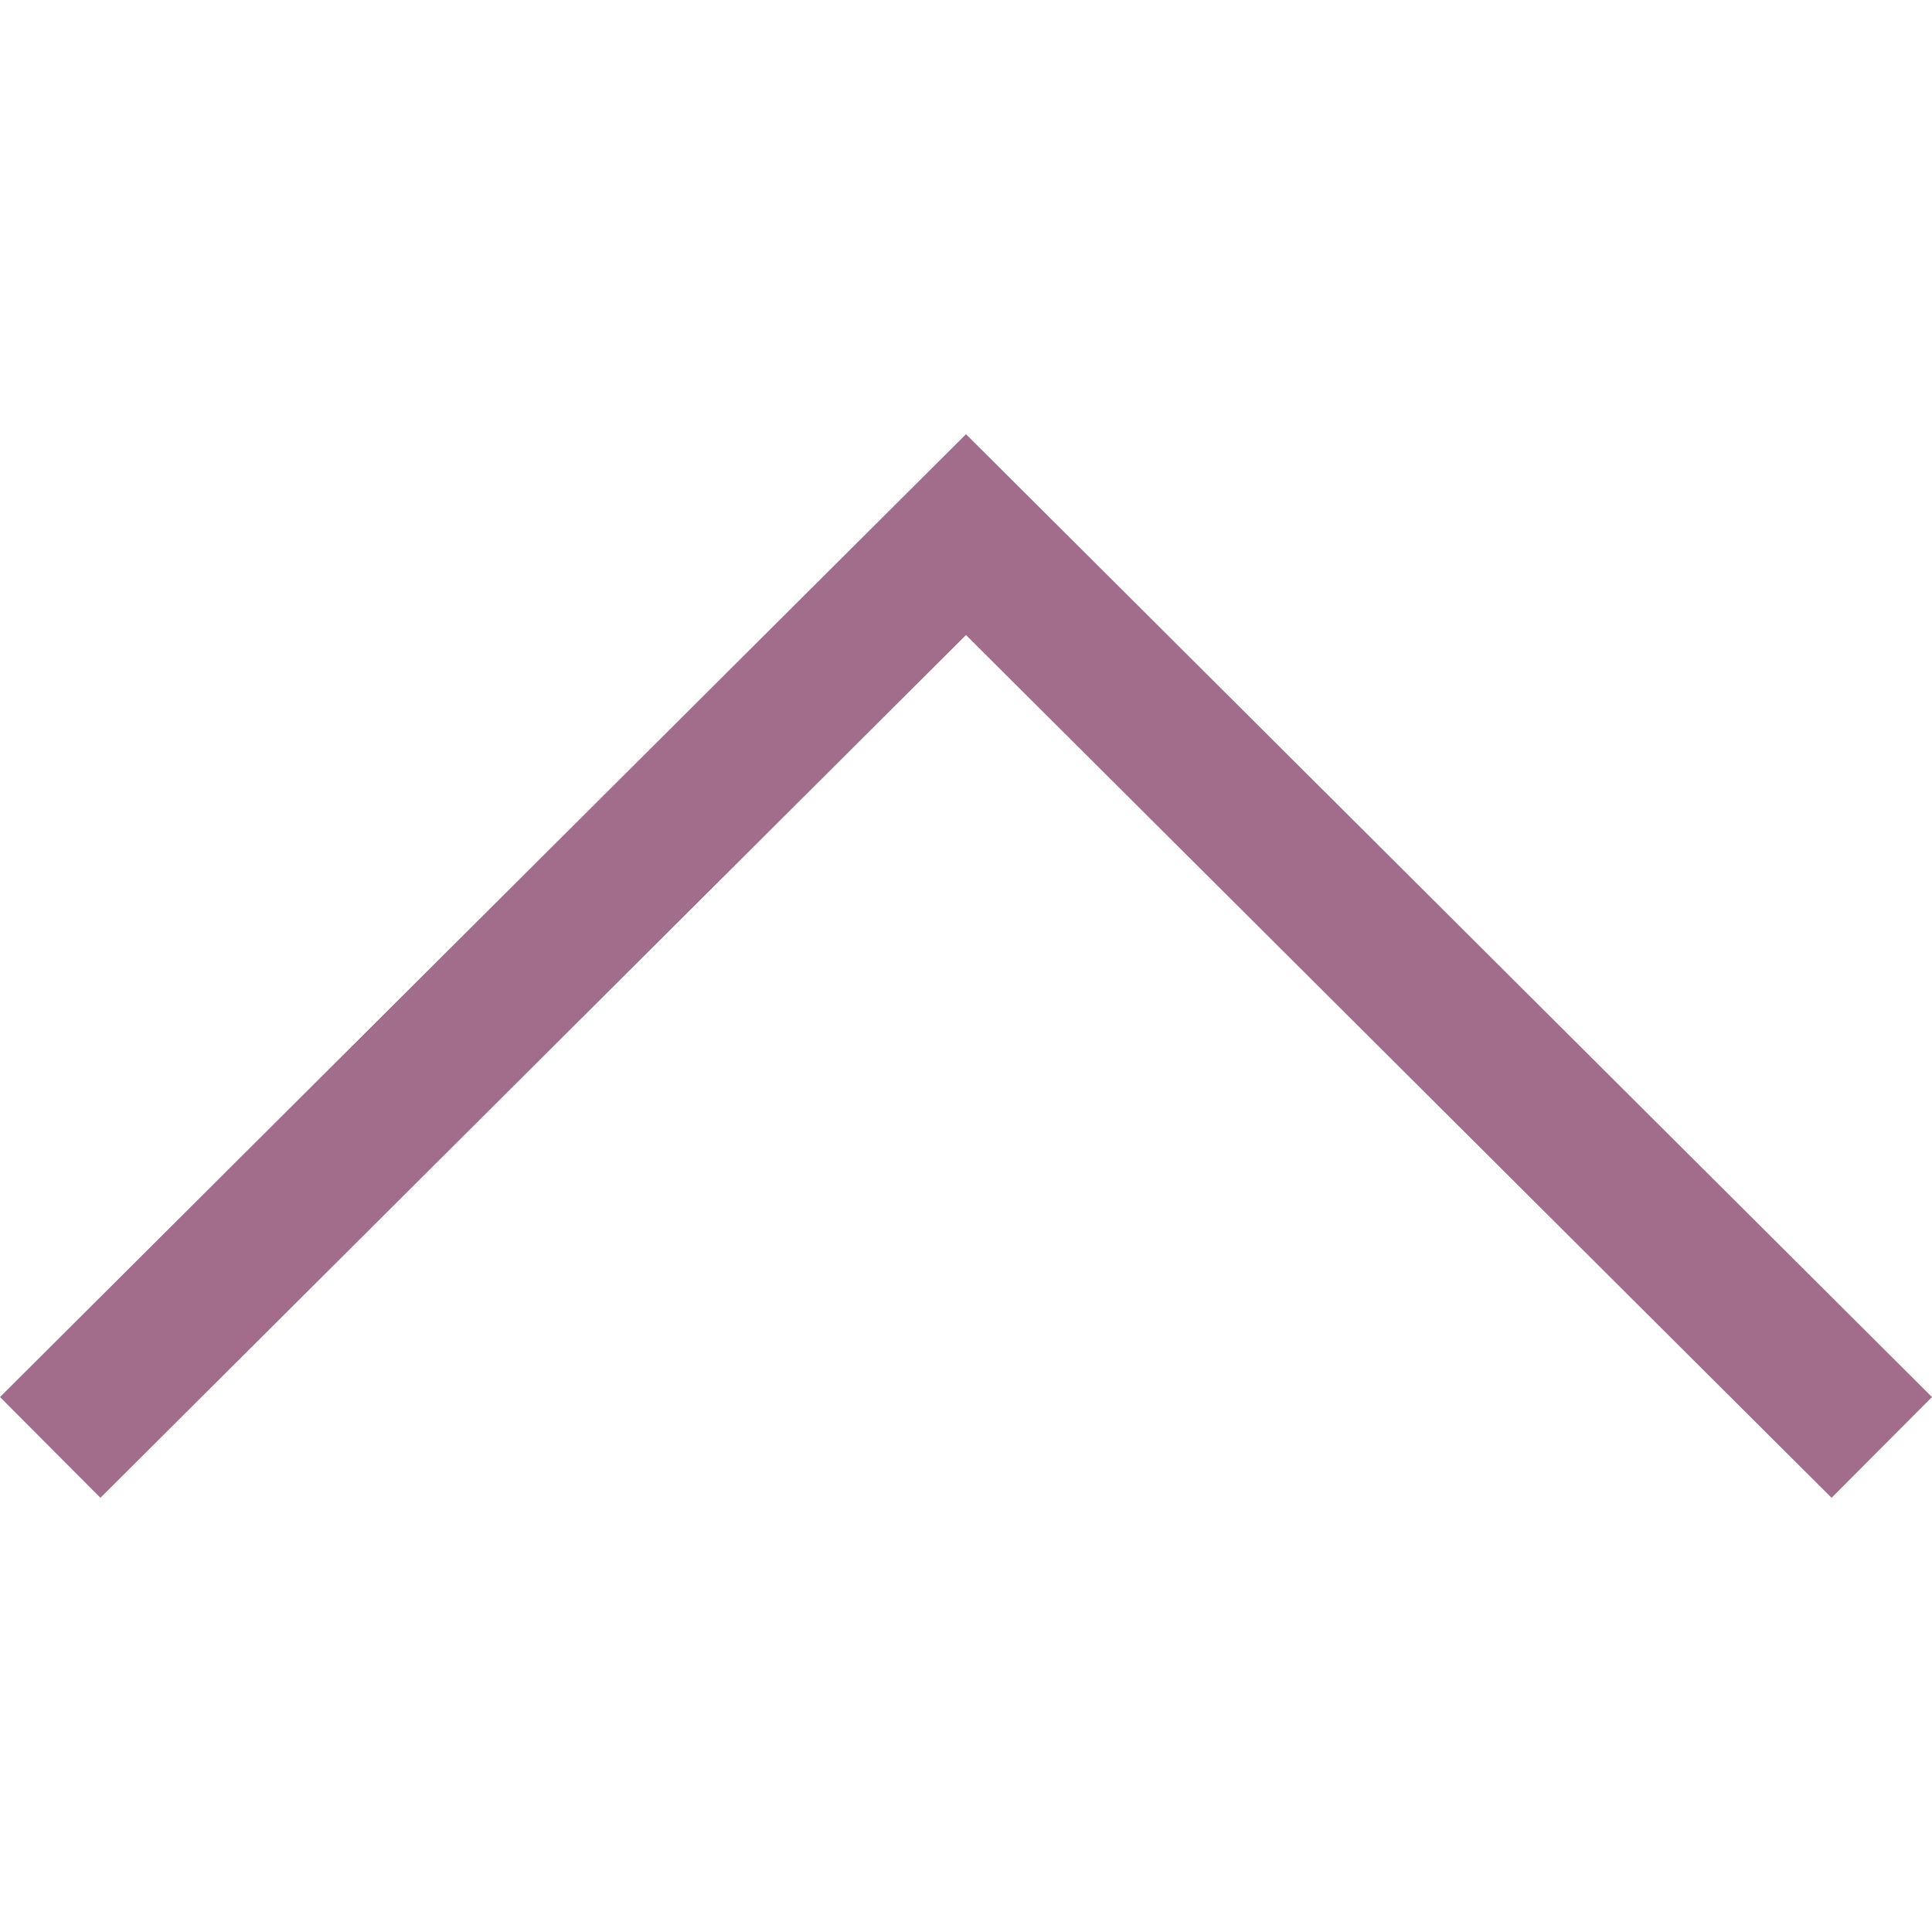
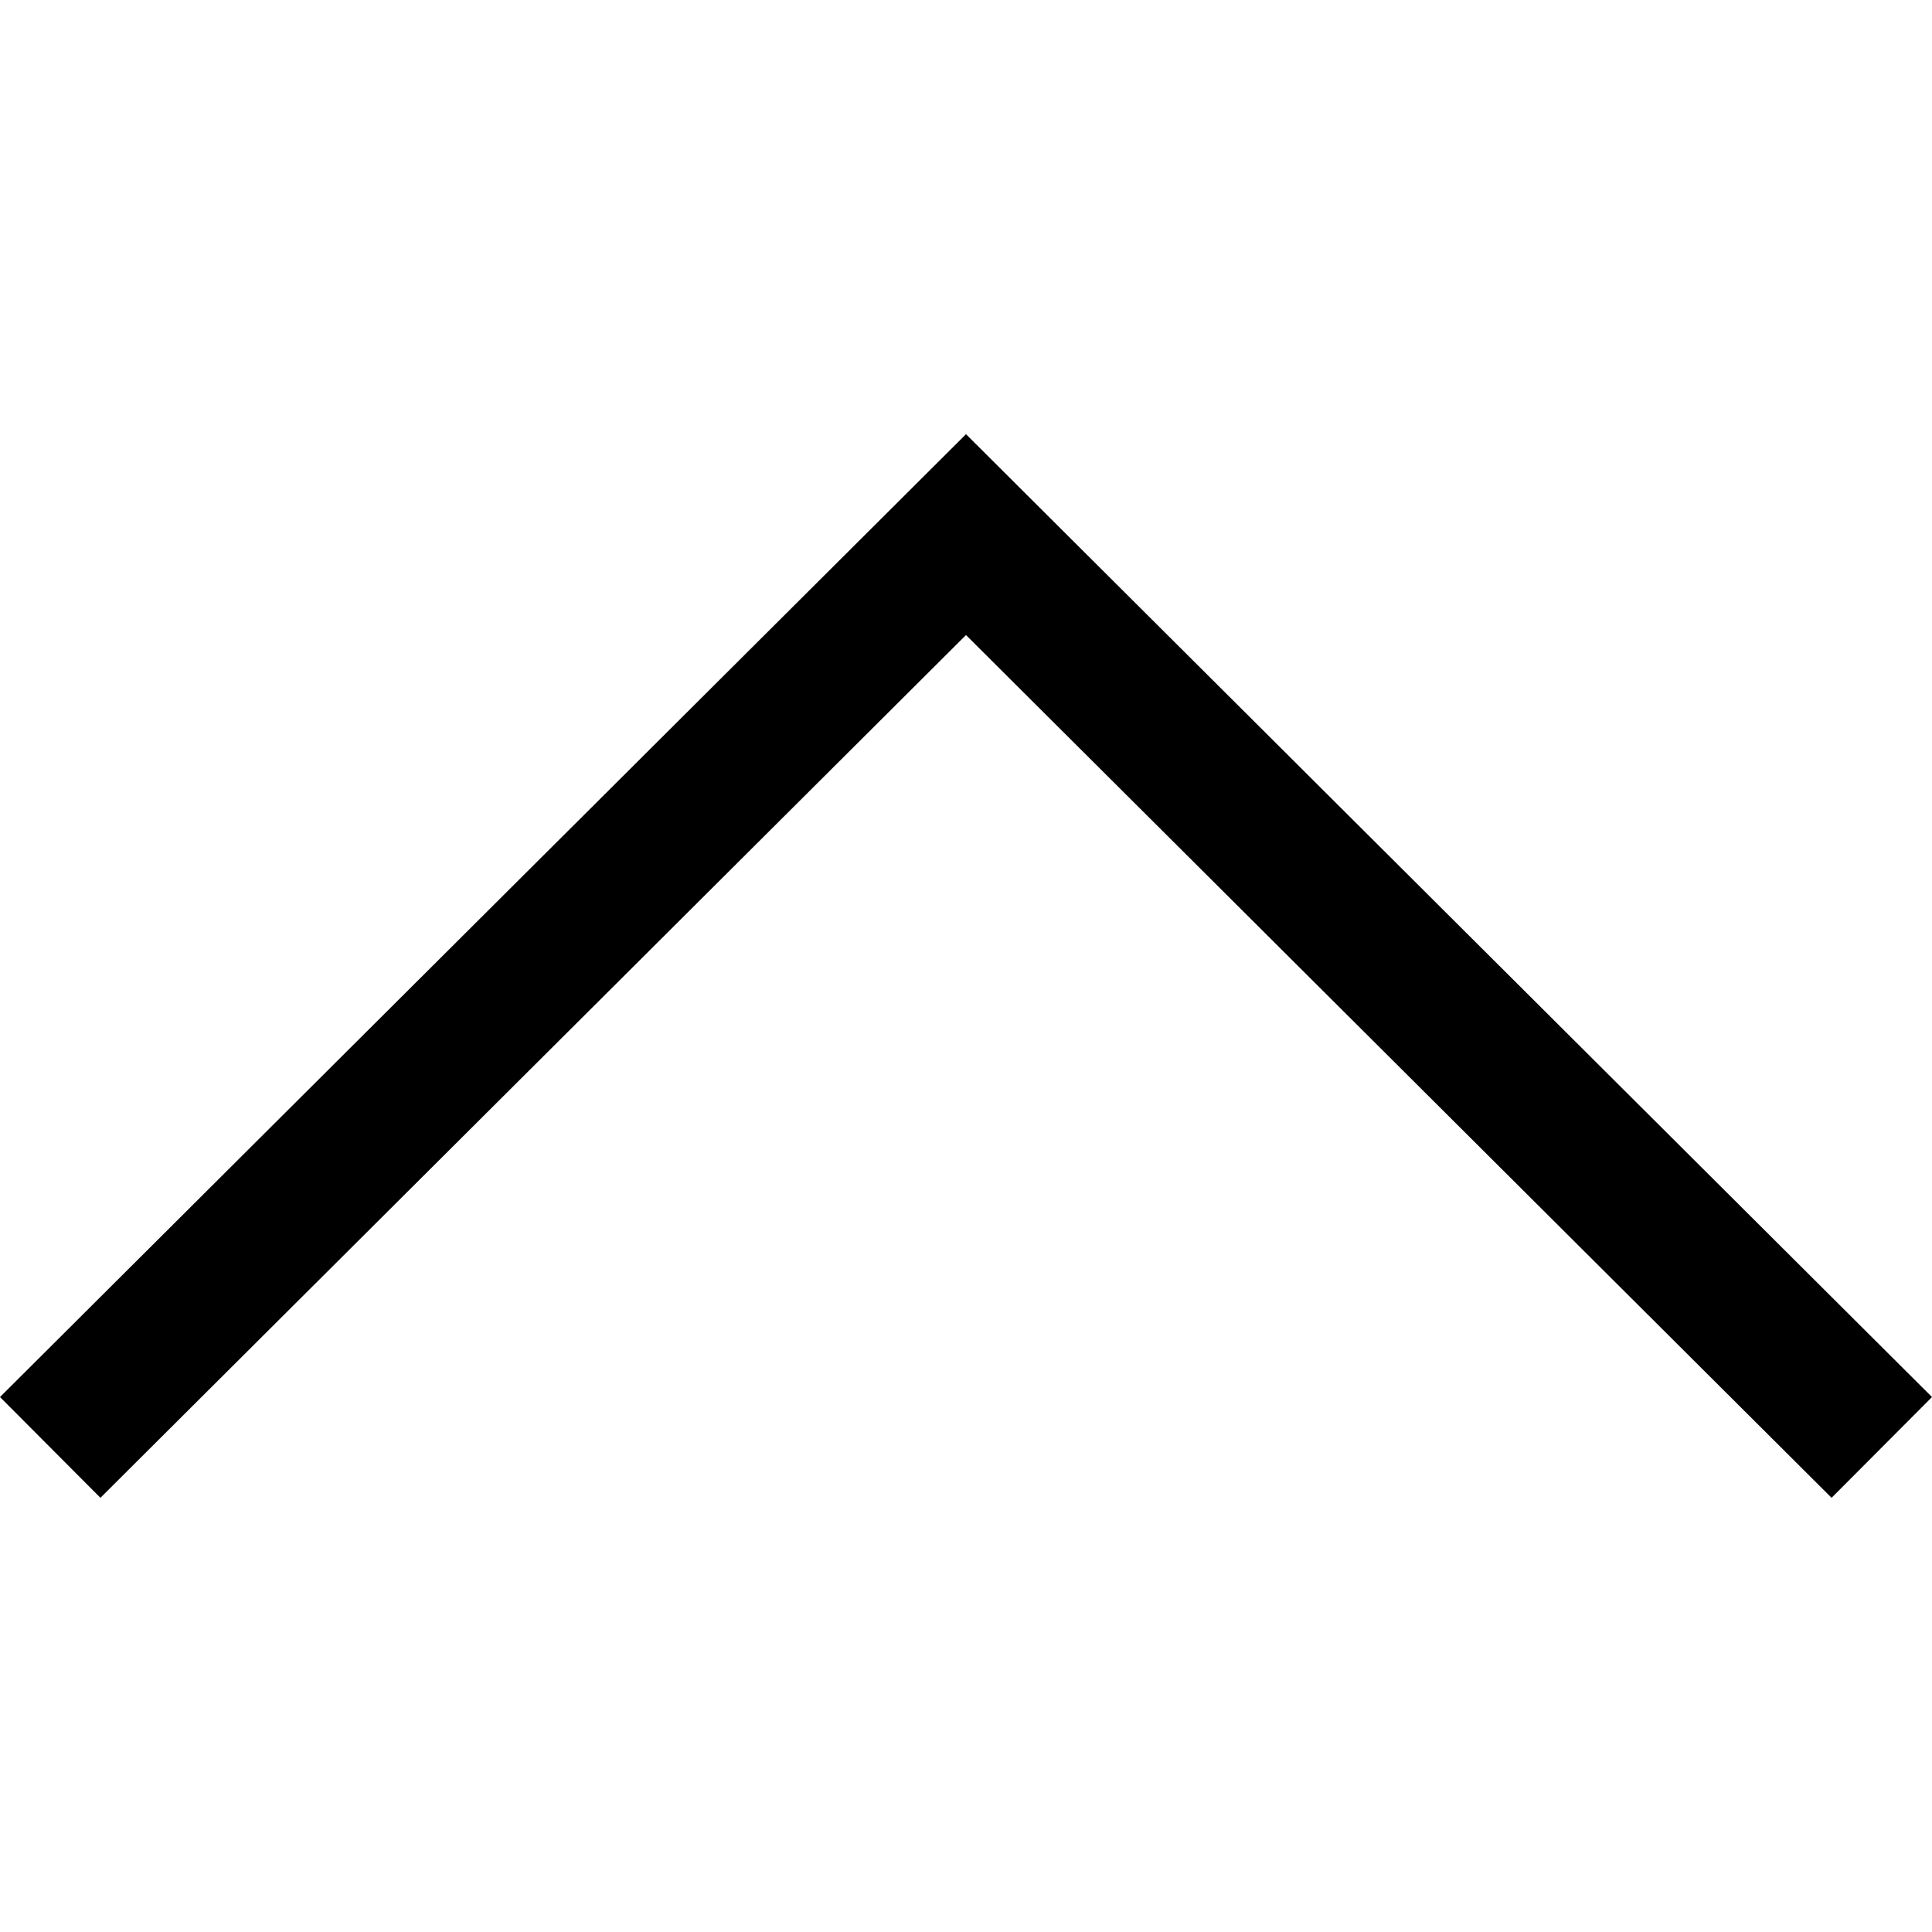
- <svg xmlns="http://www.w3.org/2000/svg" fill="#a16d8b" height="14px" width="14px" version="1.1" id="Layer_1" viewBox="0 0 407.436 407.436" xml:space="preserve">
+ <svg xmlns="http://www.w3.org/2000/svg" fill="#000" height="14px" width="14px" version="1.1" id="Layer_1" viewBox="0 0 407.436 407.436" xml:space="preserve">
  <polygon points="203.718,91.567 0,294.621 21.179,315.869 203.718,133.924 386.258,315.869 407.436,294.621 " />
</svg>
